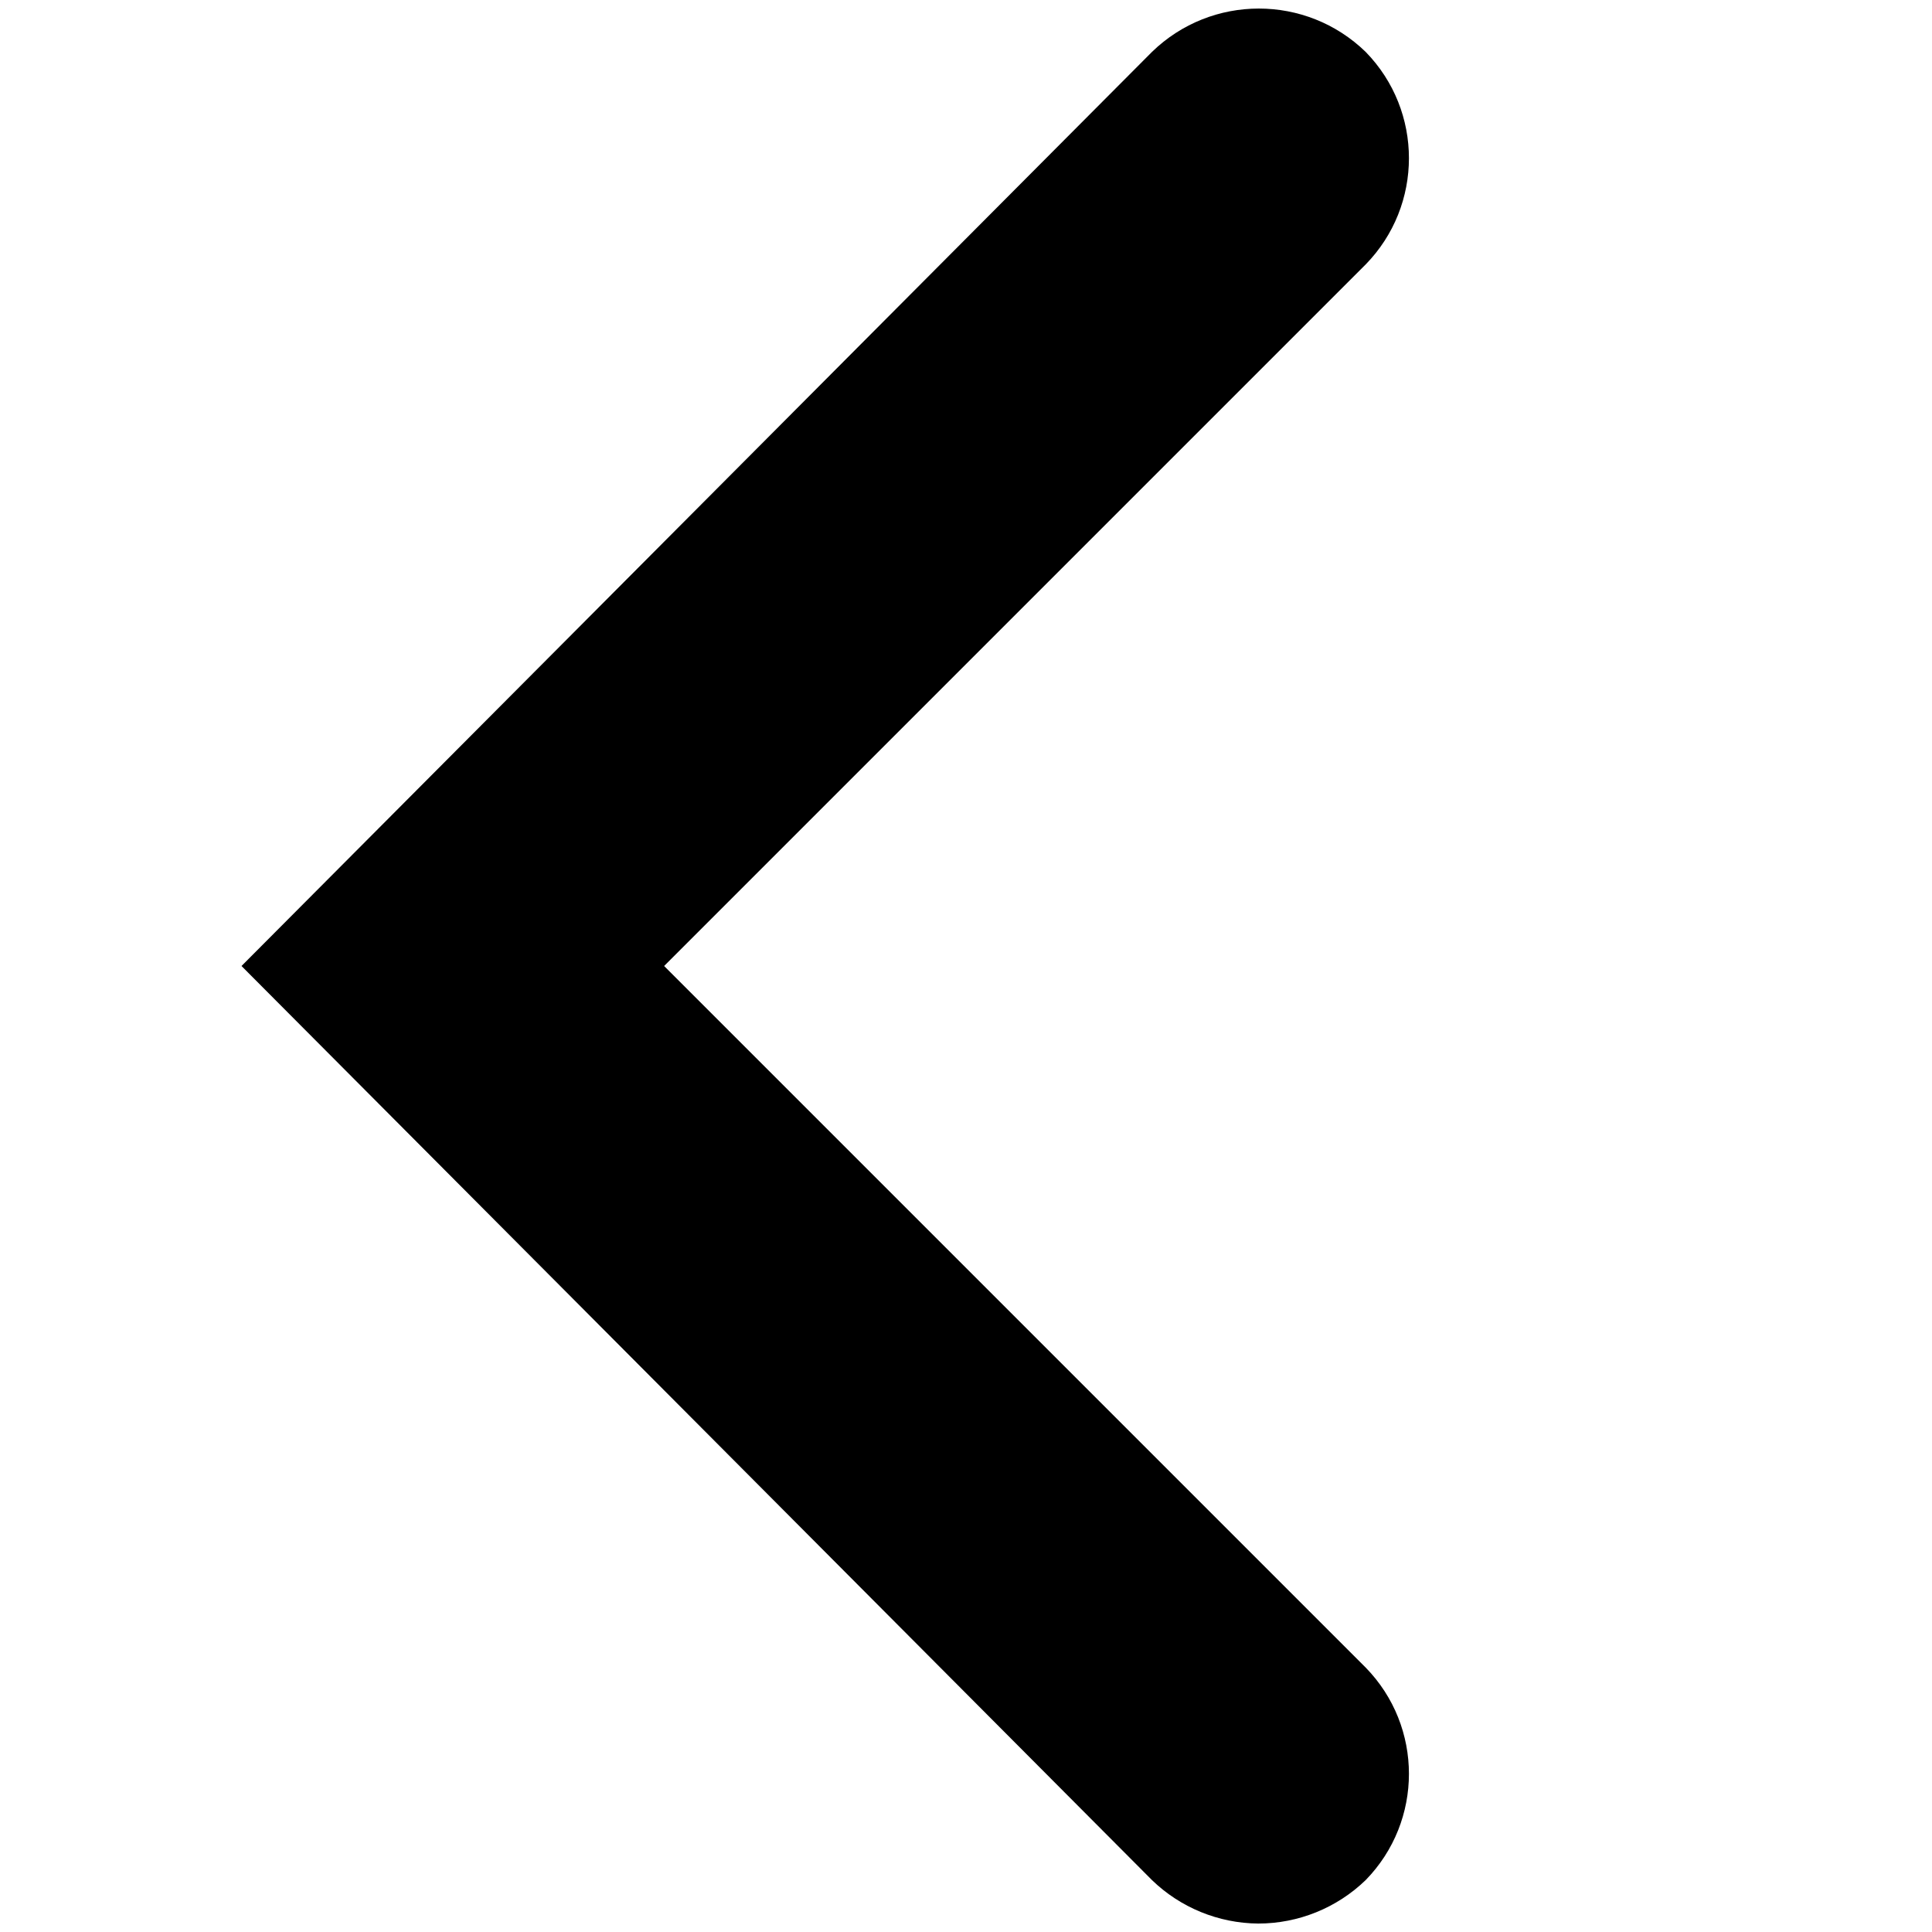
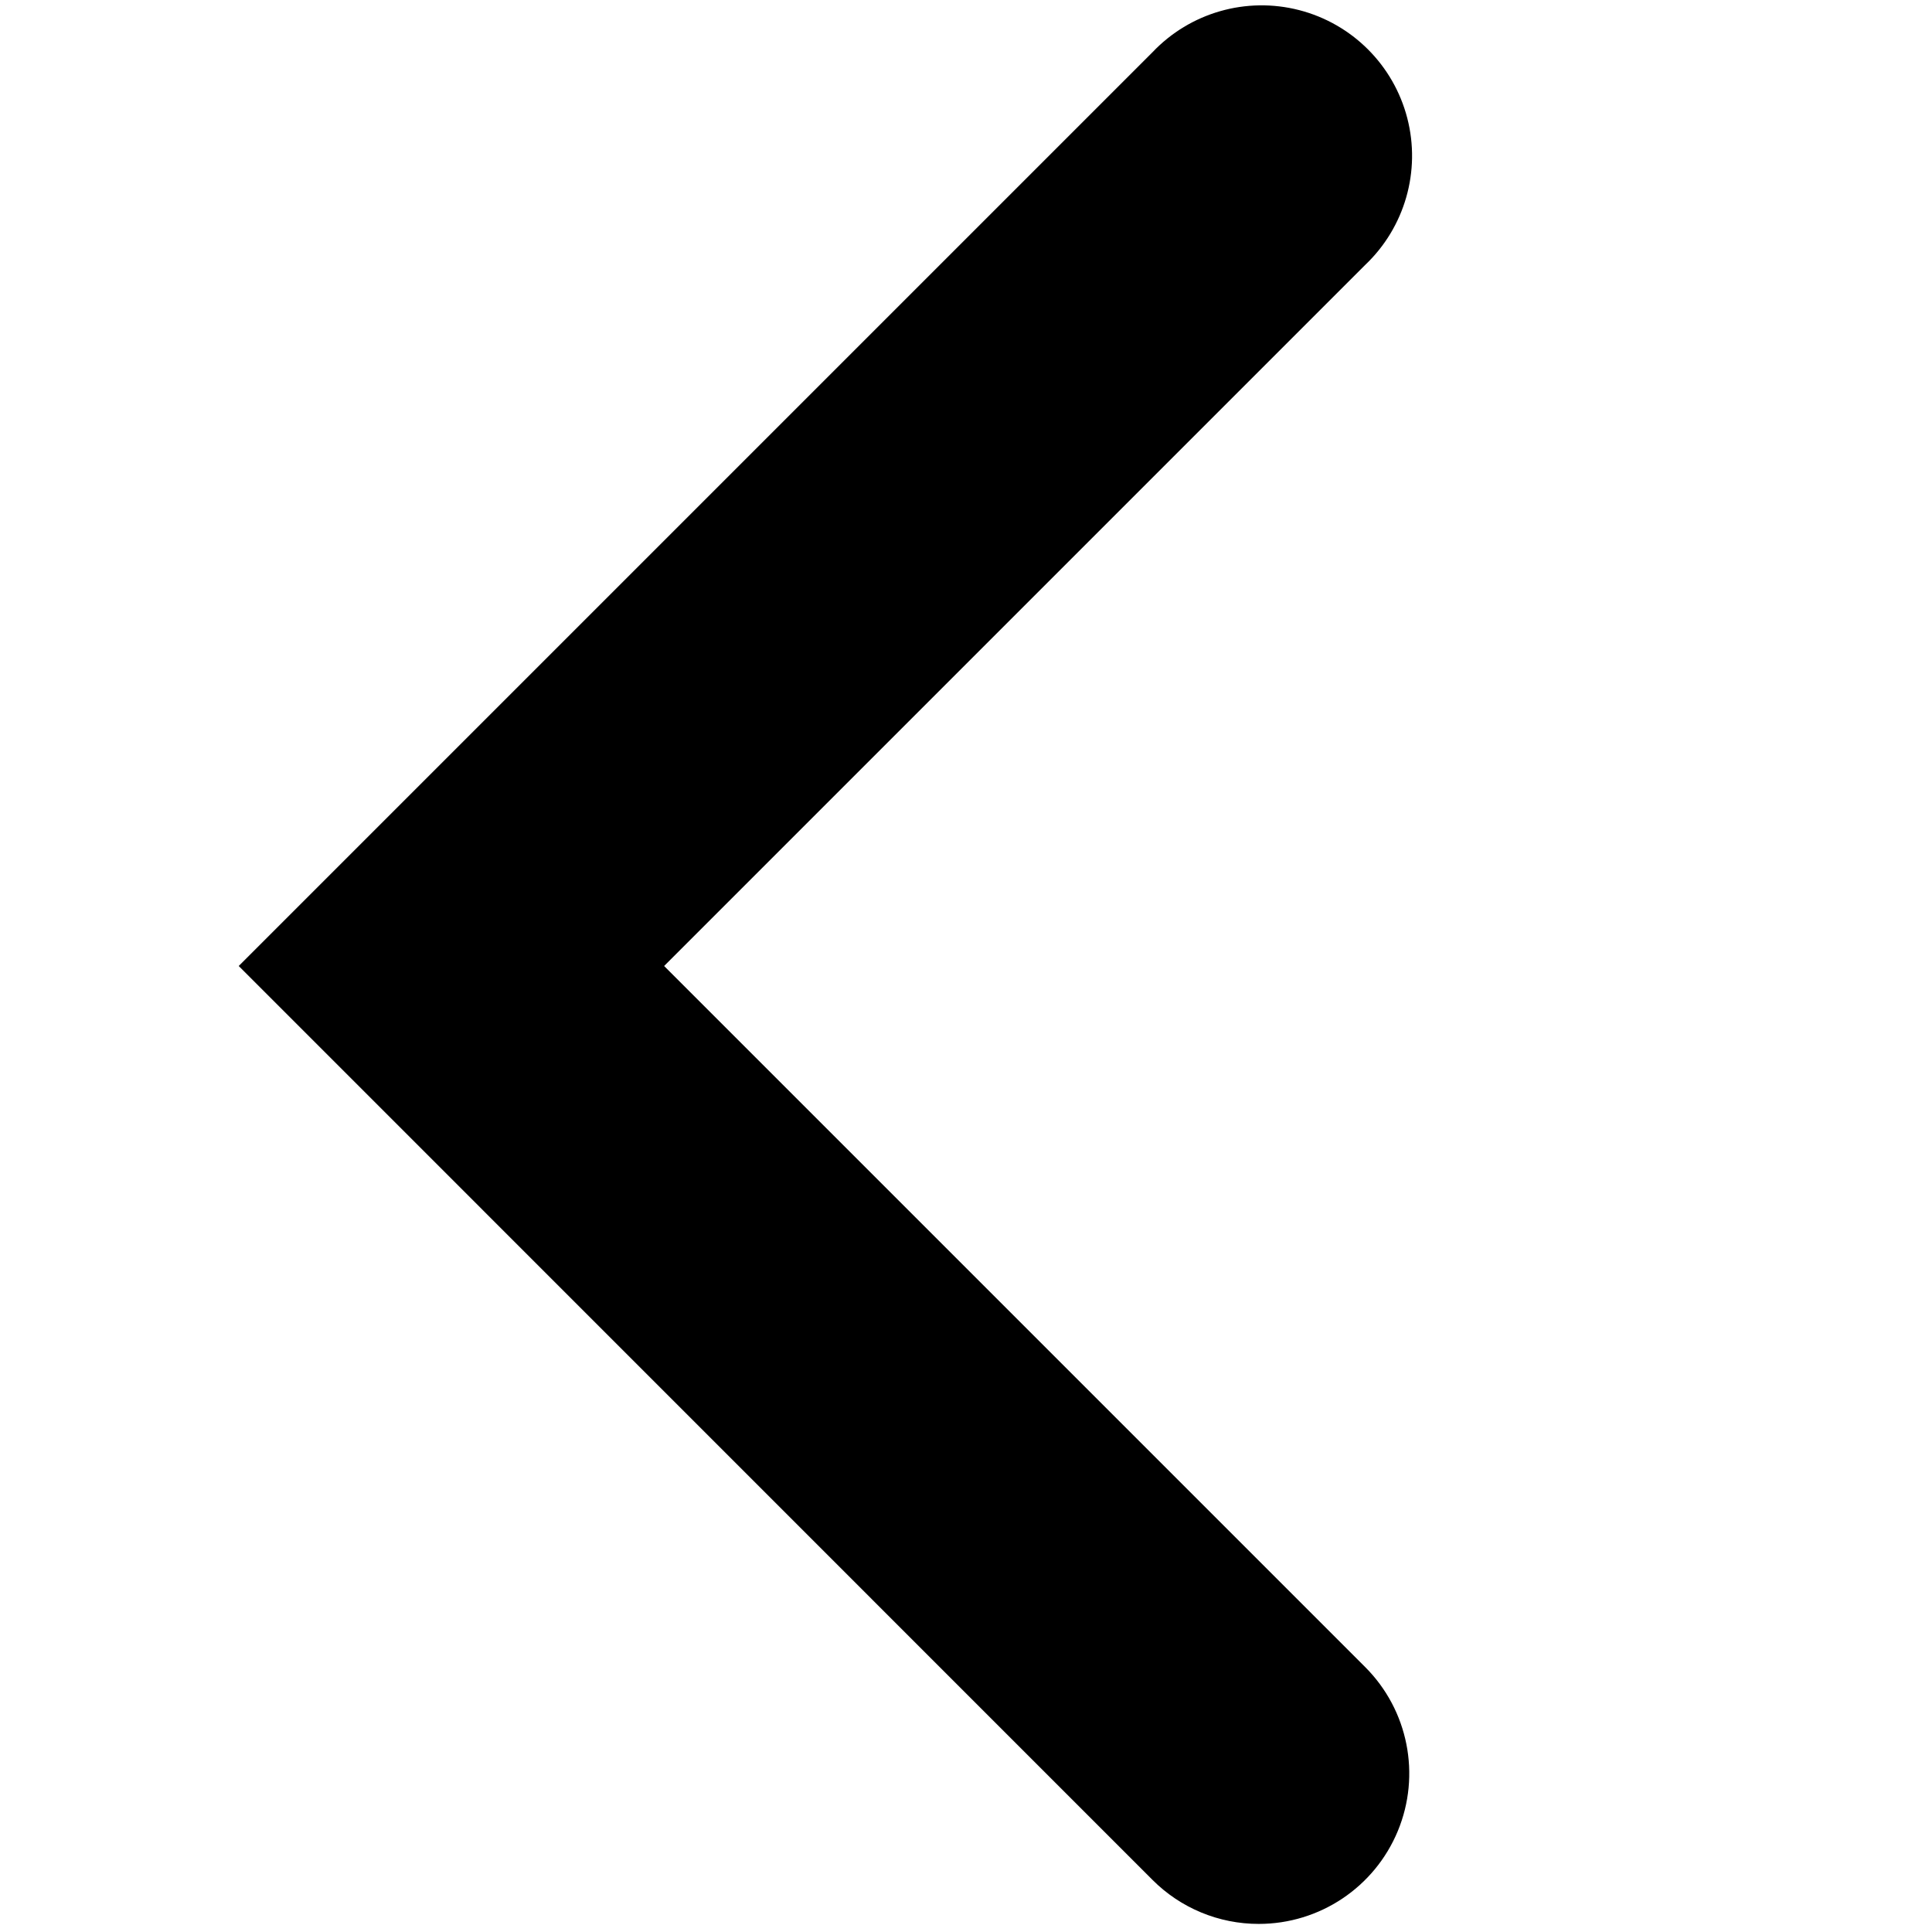
<svg xmlns="http://www.w3.org/2000/svg" id="Layer_1" data-name="Layer 1" viewBox="0 0 16 16">
-   <path d="M10.42,15.93a1.28,1.28,0,0,1-.88-.36L2,8,9.54.43a1.27,1.27,0,0,1,1.77,0,1.26,1.26,0,0,1,0,1.76L5.5,8l5.81,5.81a1.26,1.26,0,0,1,0,1.76A1.28,1.28,0,0,1,10.42,15.93Z" />
+   <path d="M10.425,15.933a1.241,1.241,0,0,1-.881-.365L1.977,8,9.544.433a1.246,1.246,0,1,1,1.762,1.761L5.5,8l5.806,5.806a1.246,1.246,0,0,1-.881,2.127Z" />
</svg>
